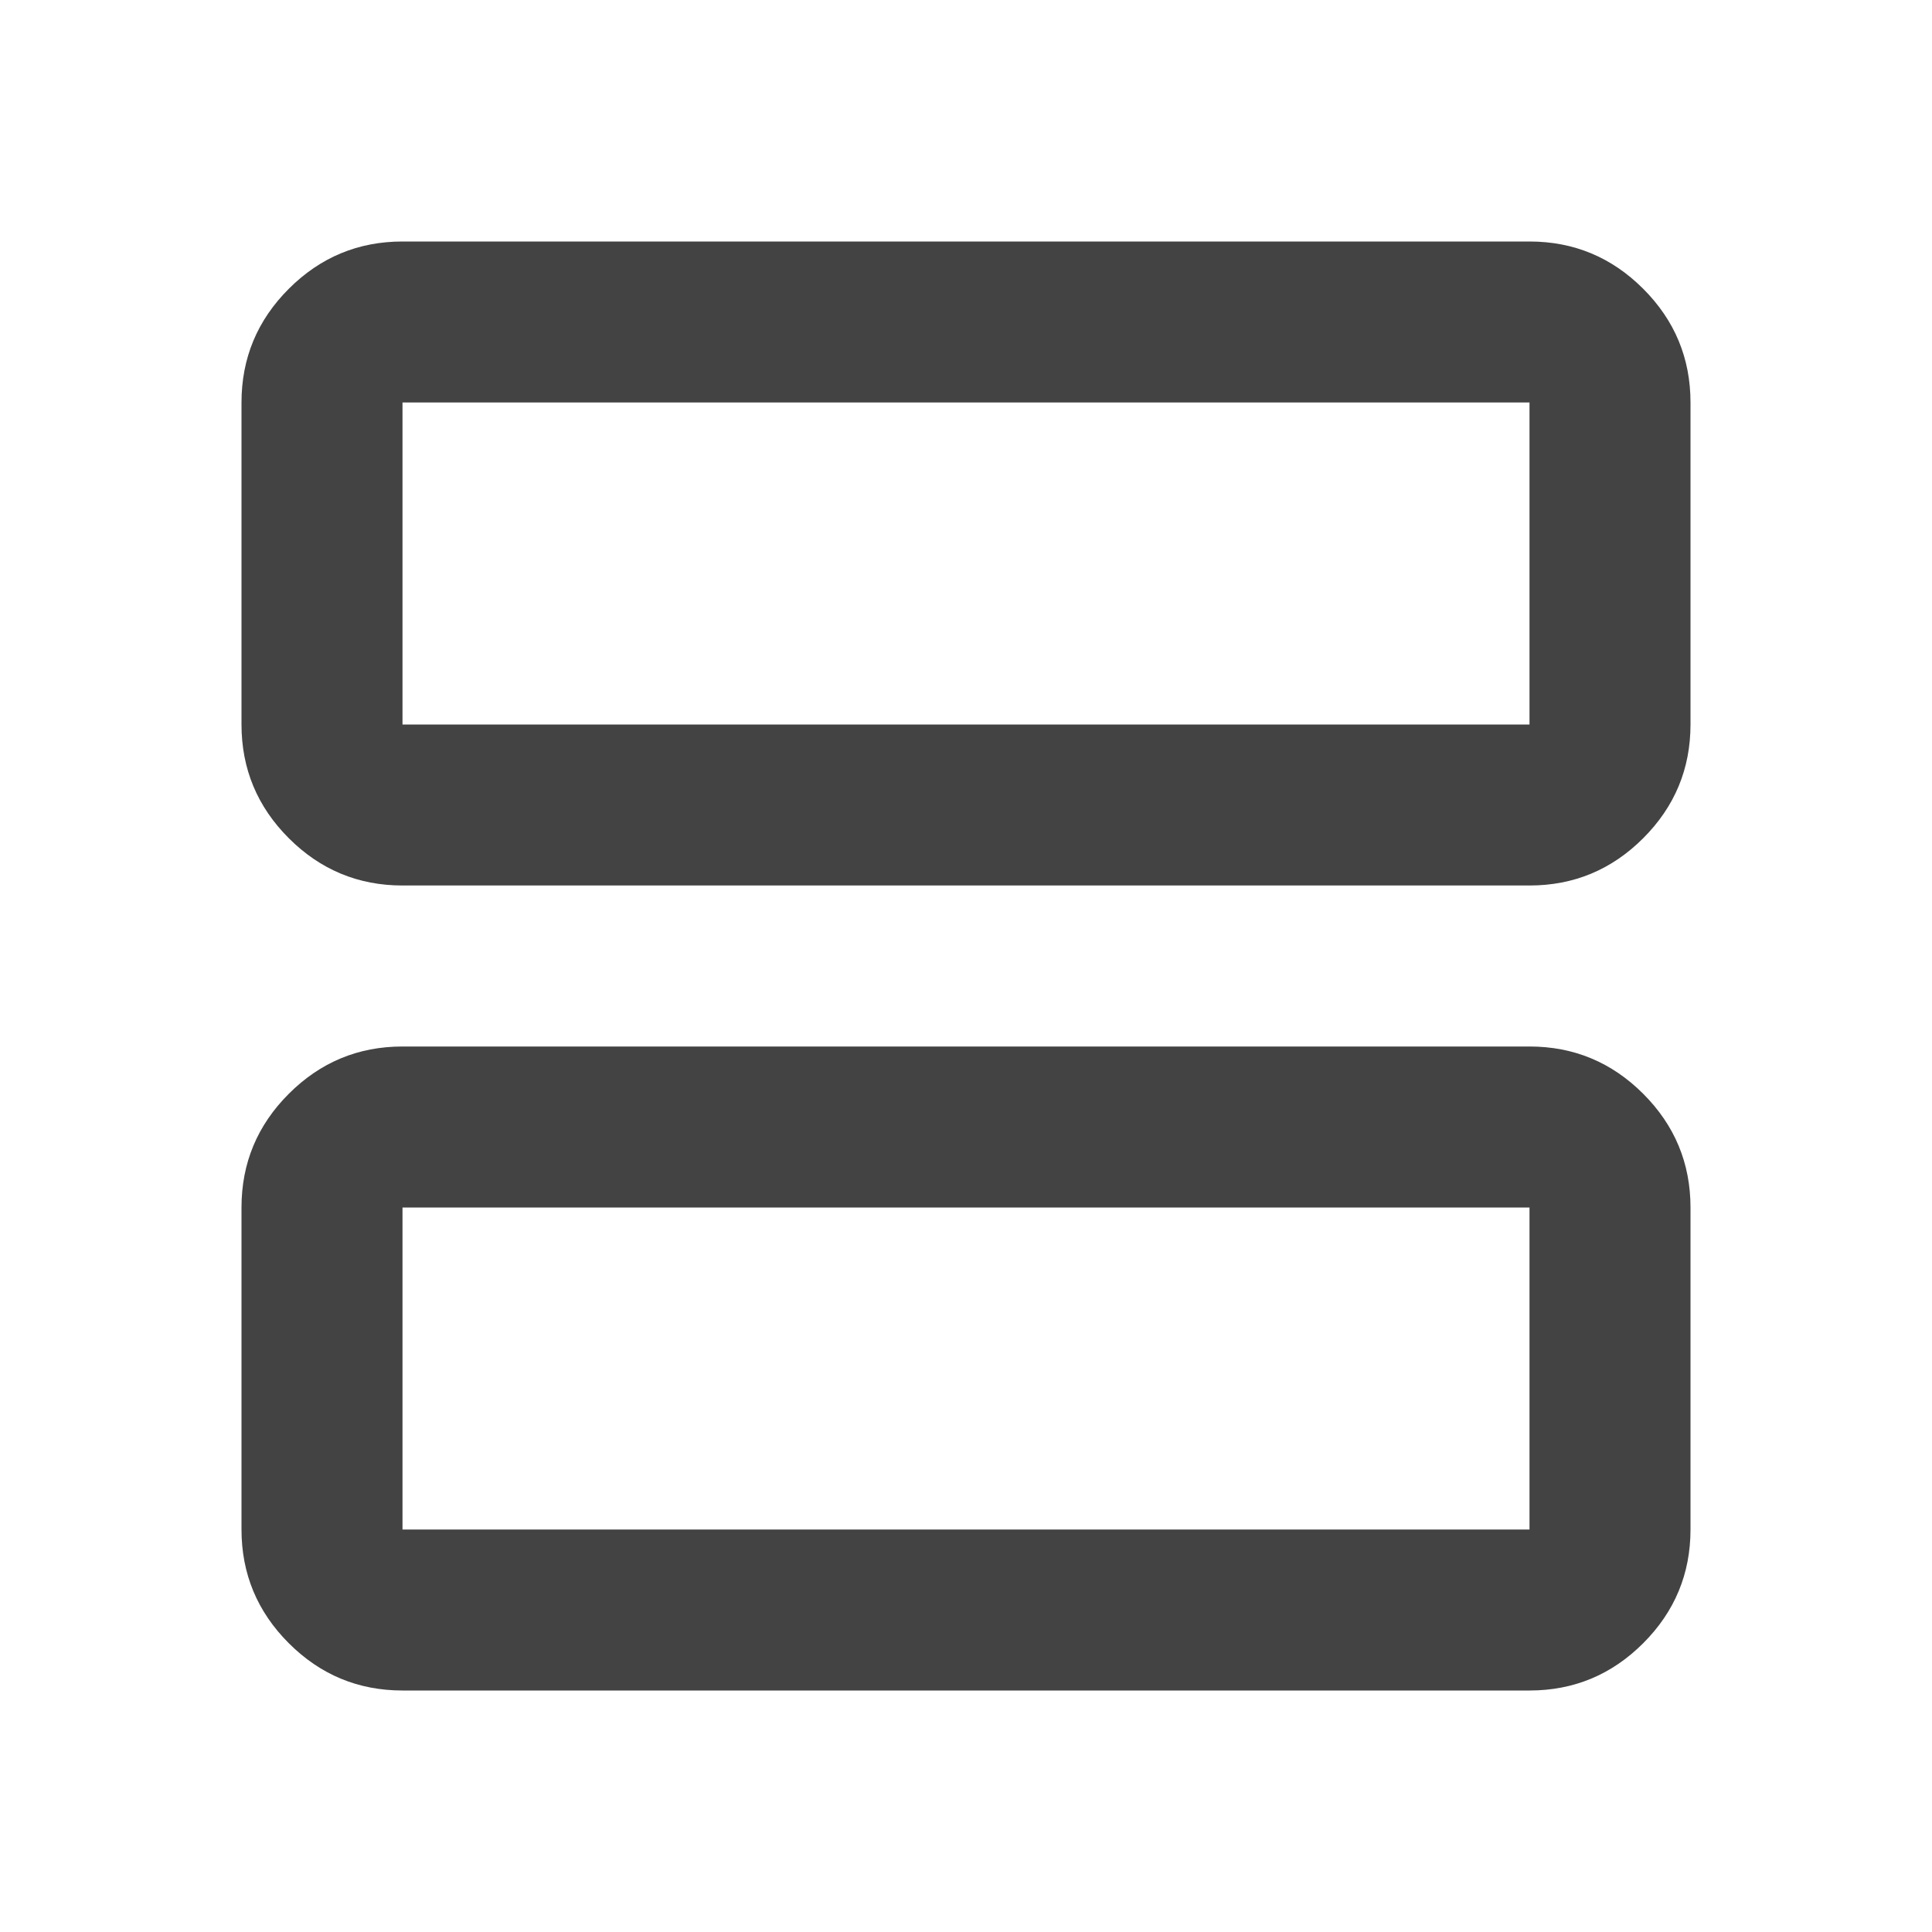
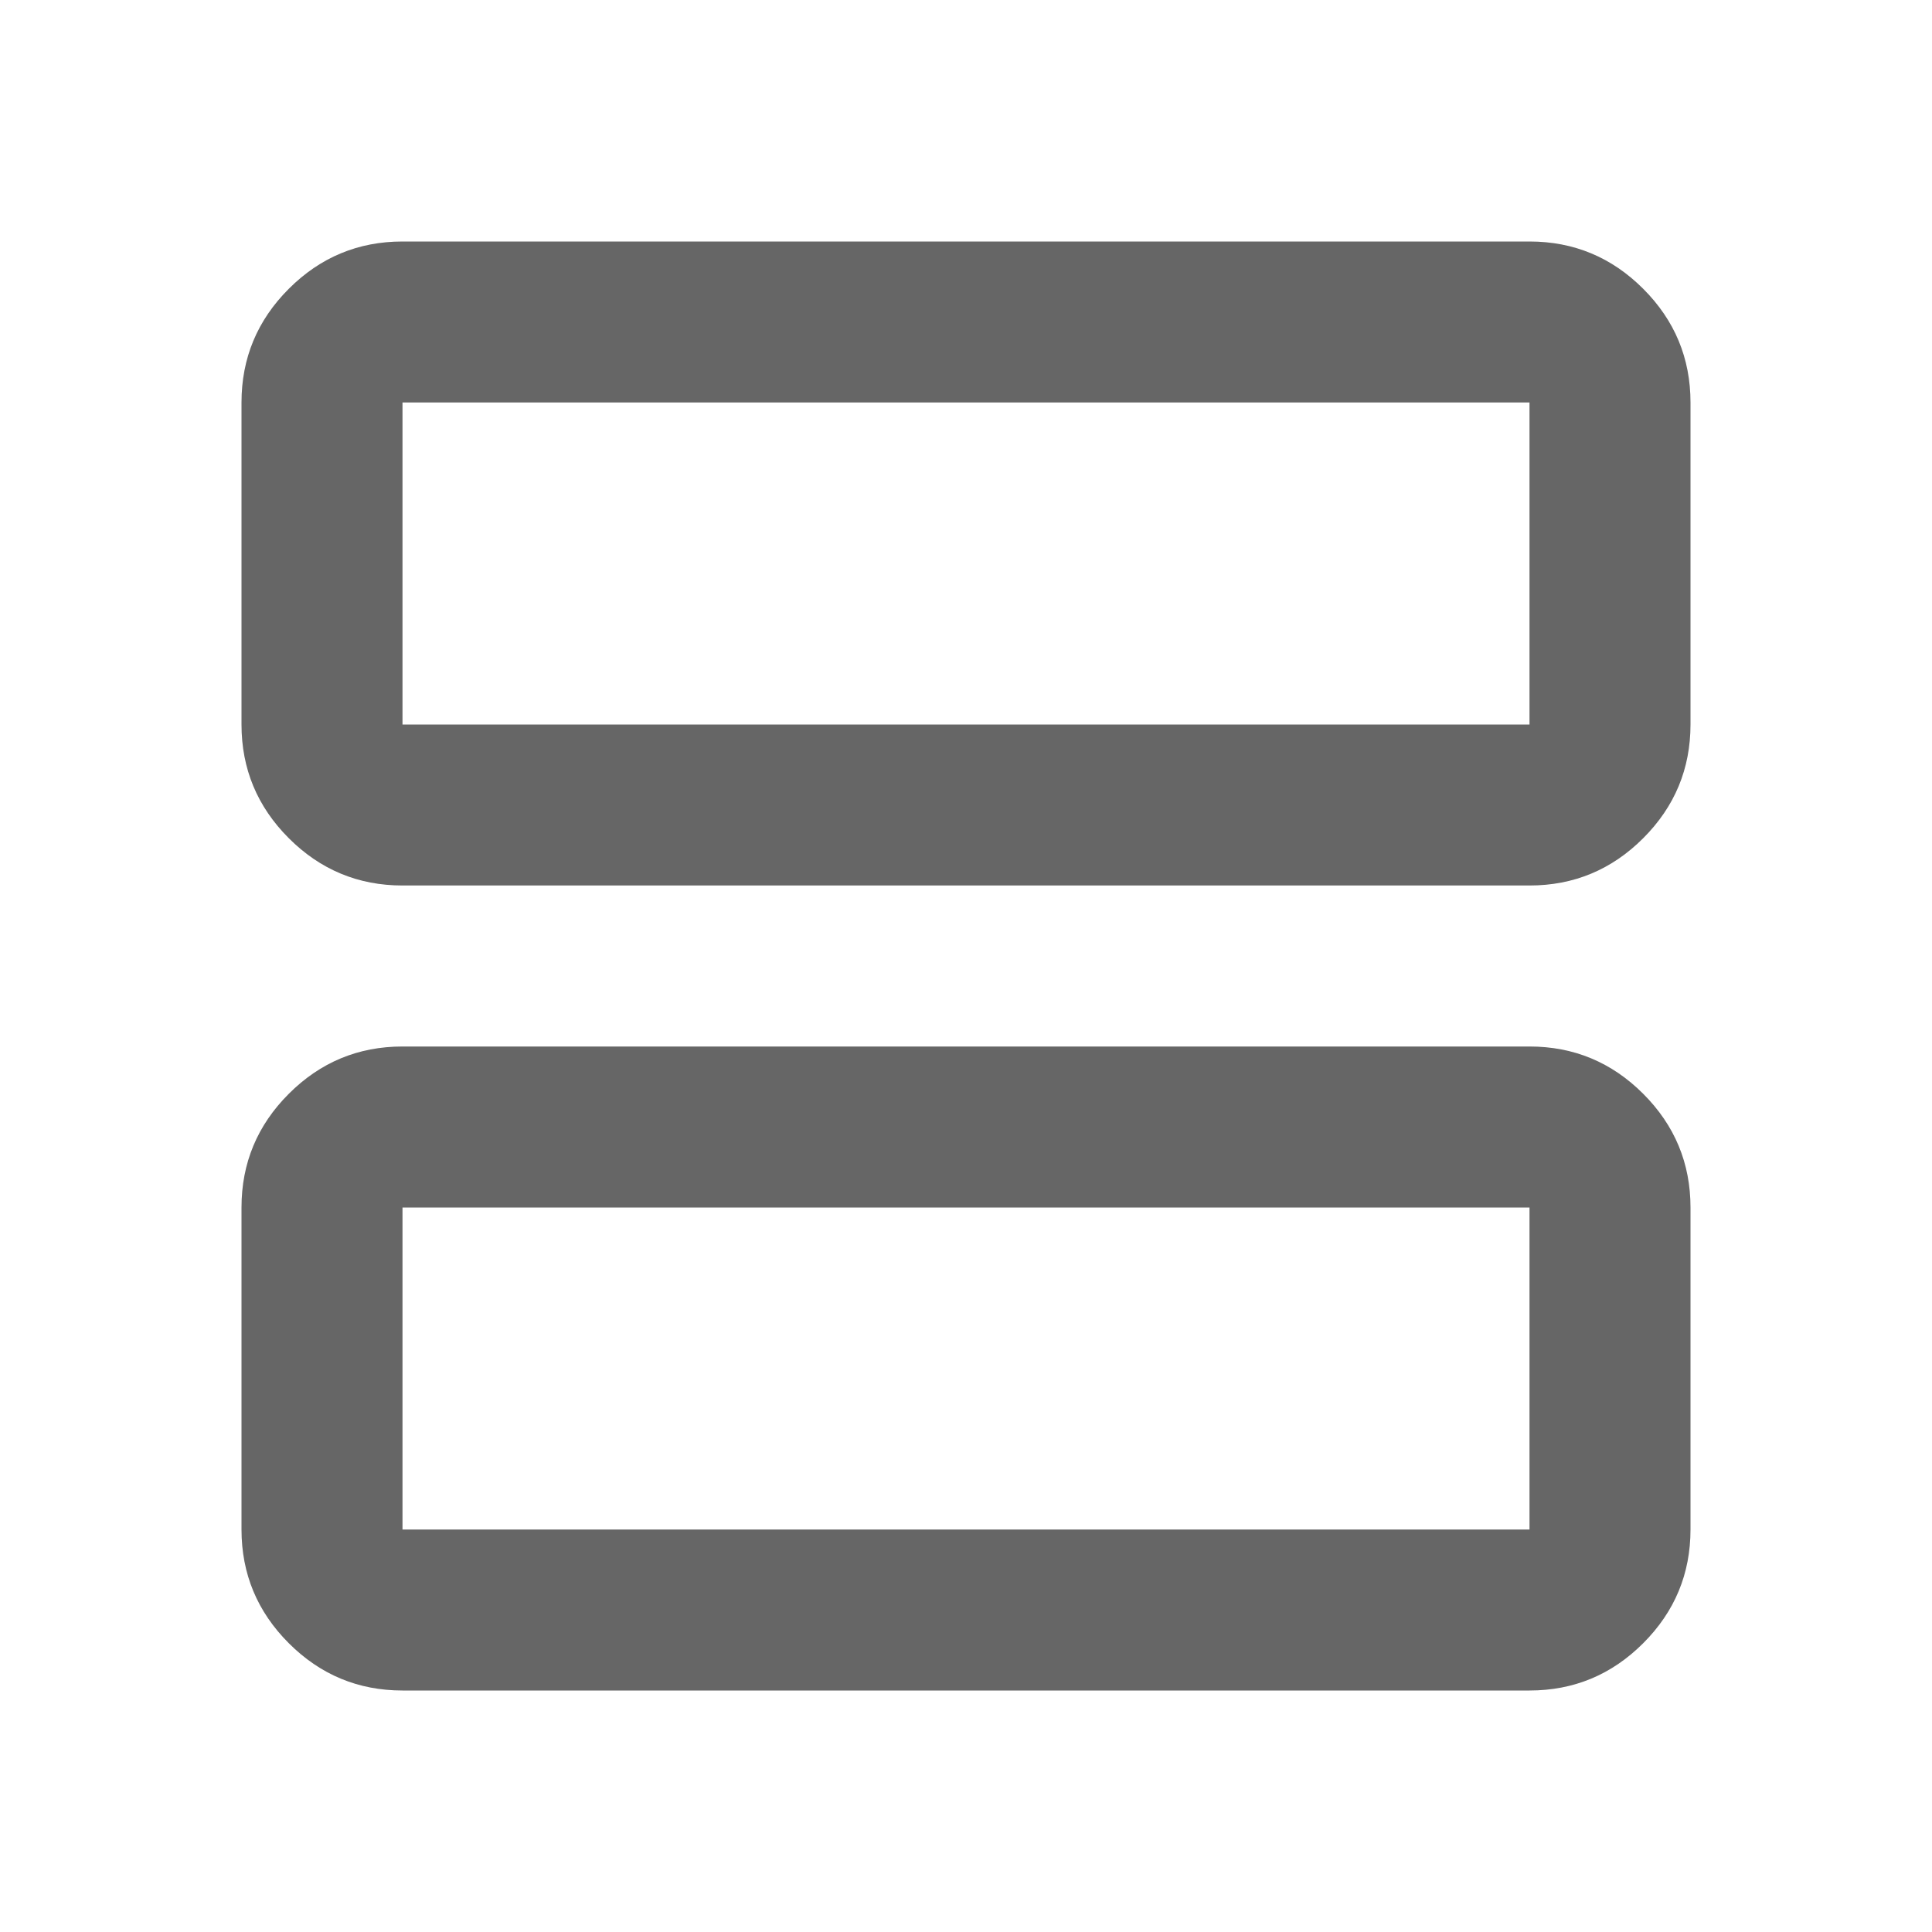
- <svg xmlns="http://www.w3.org/2000/svg" height="24px" viewBox="0 -960 960 960" width="24px" fill="#434343">
+ <svg xmlns="http://www.w3.org/2000/svg" height="24px" viewBox="0 -960 960 960" width="24px" fill="#666666">
  <path d="M200-520q-33 0-56.5-23.5T120-600v-160q0-33 23.5-56.5T200-840h560q33 0 56.5 23.5T840-760v160q0 33-23.5 56.5T760-520H200Zm0-80h560v-160H200v160Zm0 480q-33 0-56.5-23.5T120-200v-160q0-33 23.5-56.5T200-440h560q33 0 56.5 23.5T840-360v160q0 33-23.5 56.5T760-120H200Zm0-80h560v-160H200v160Zm0-560v160-160Zm0 400v160-160Z" />
</svg>
